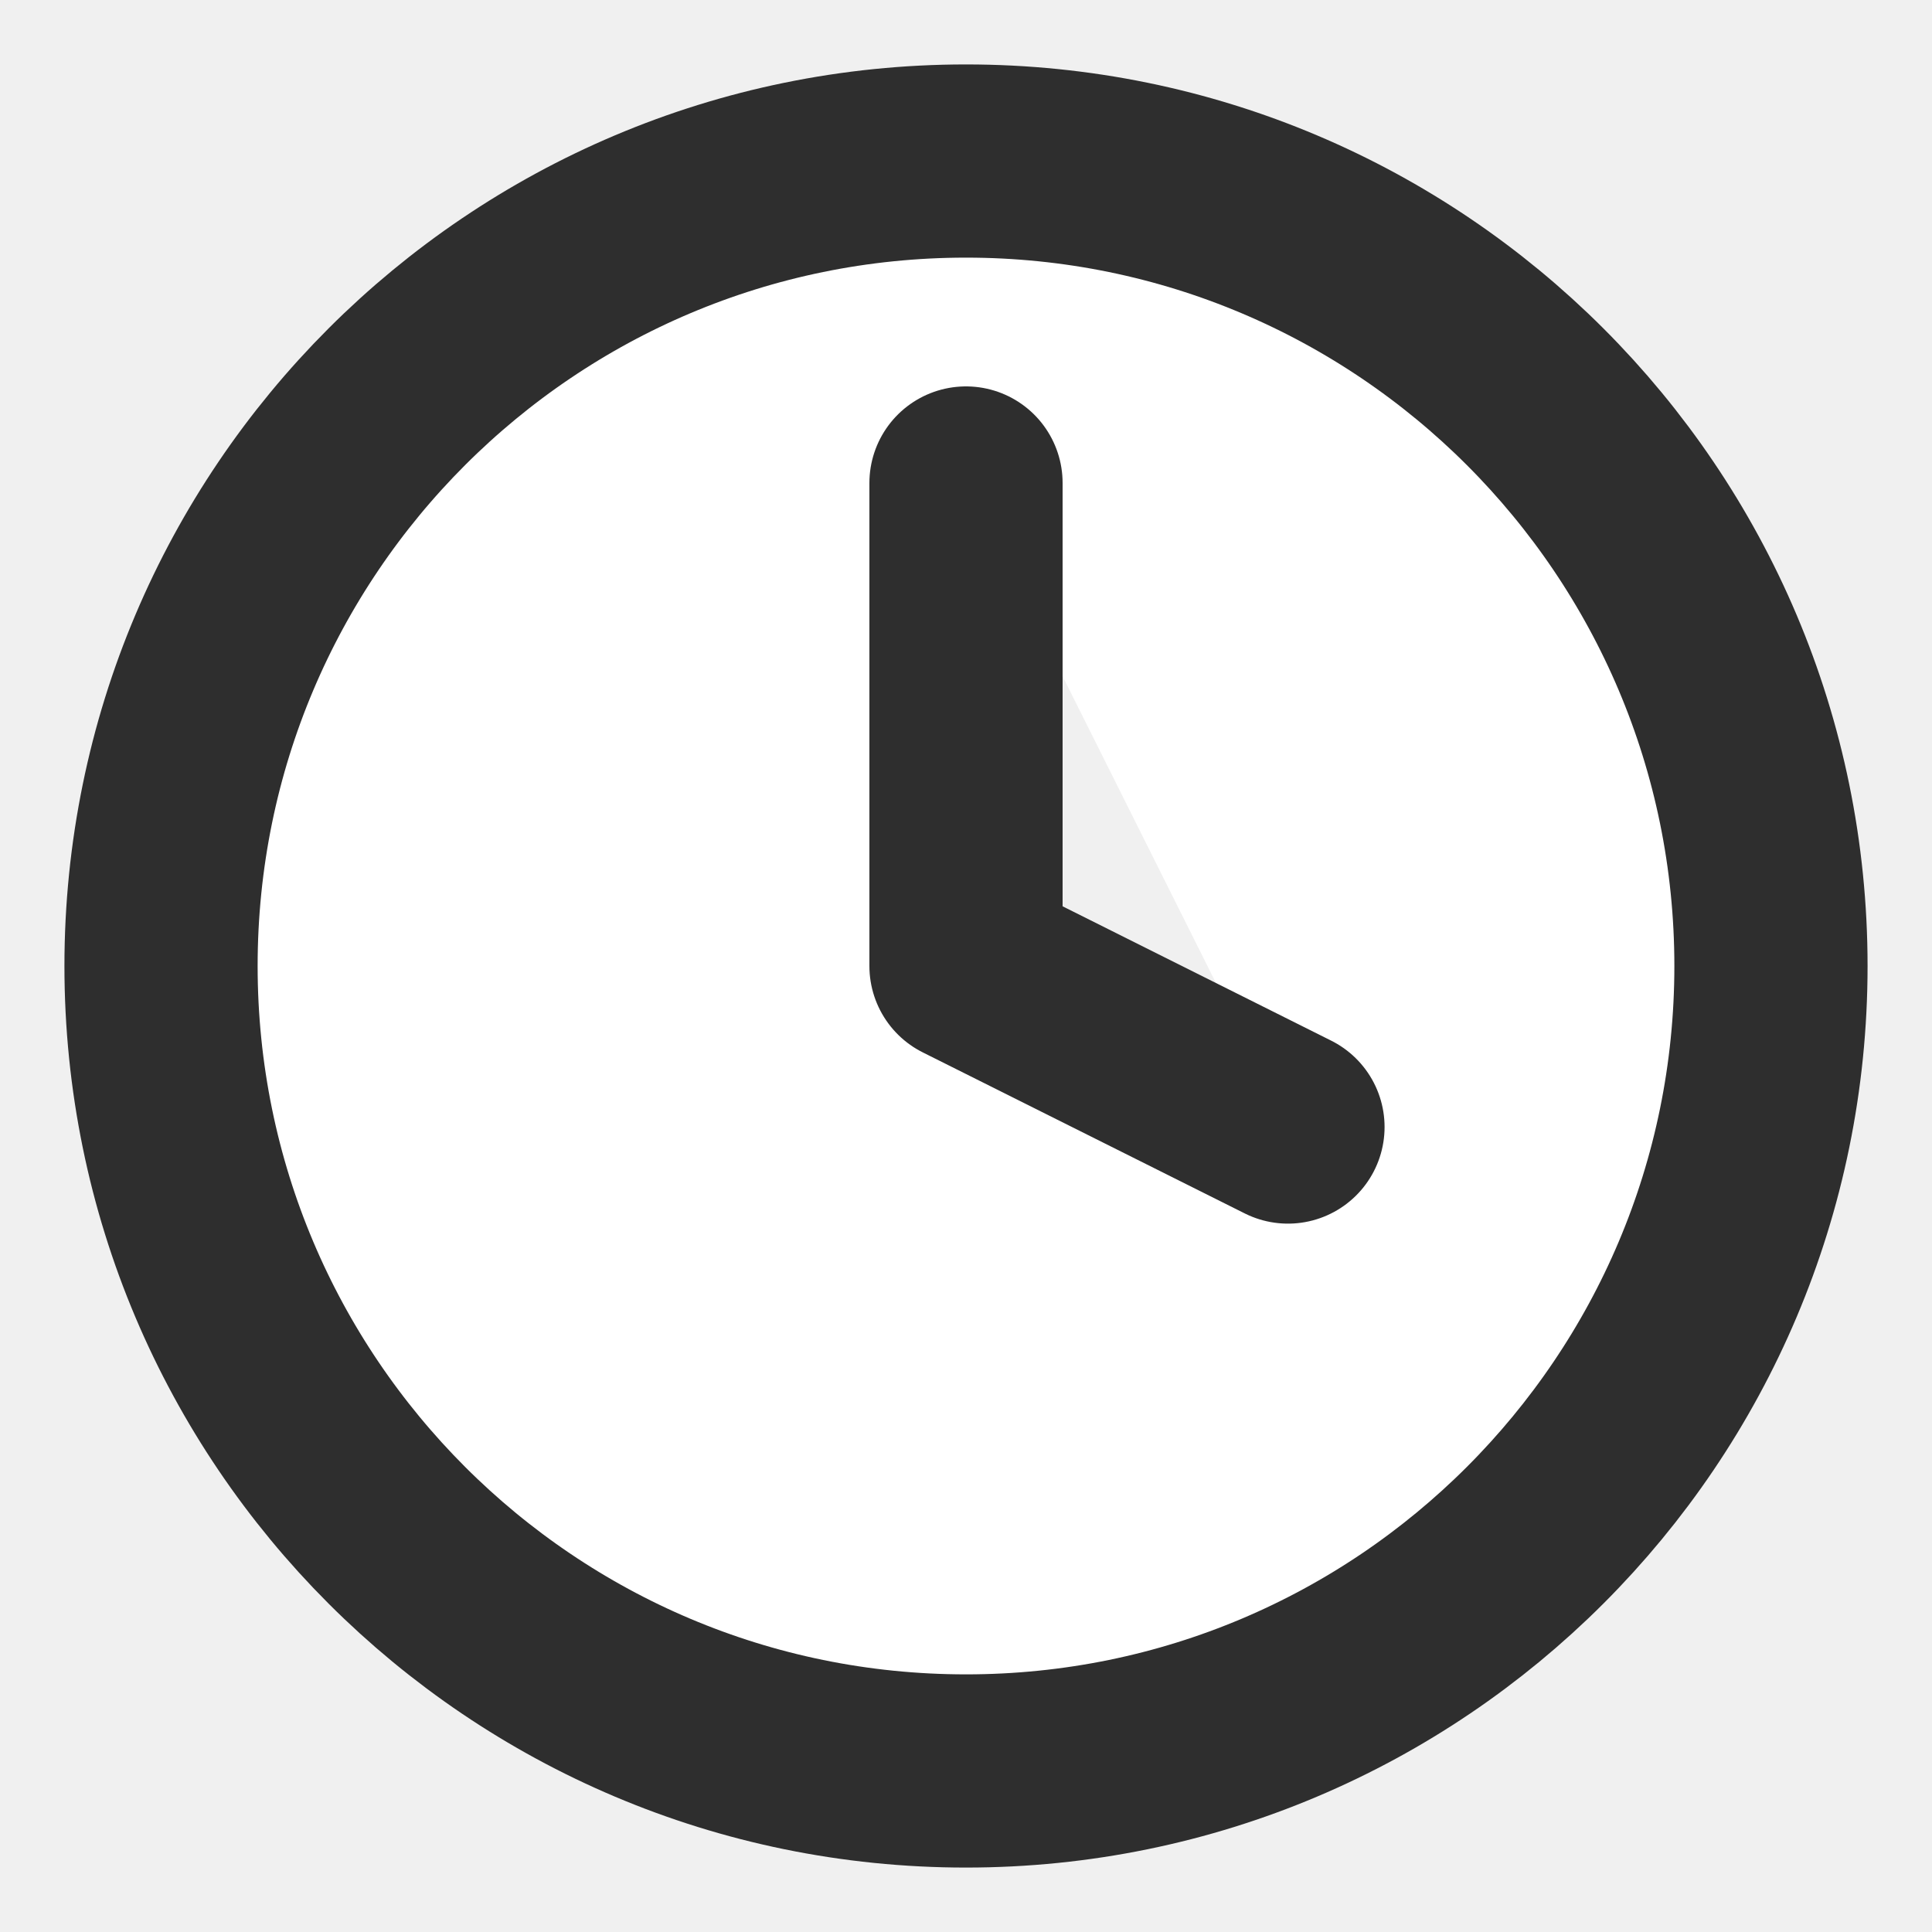
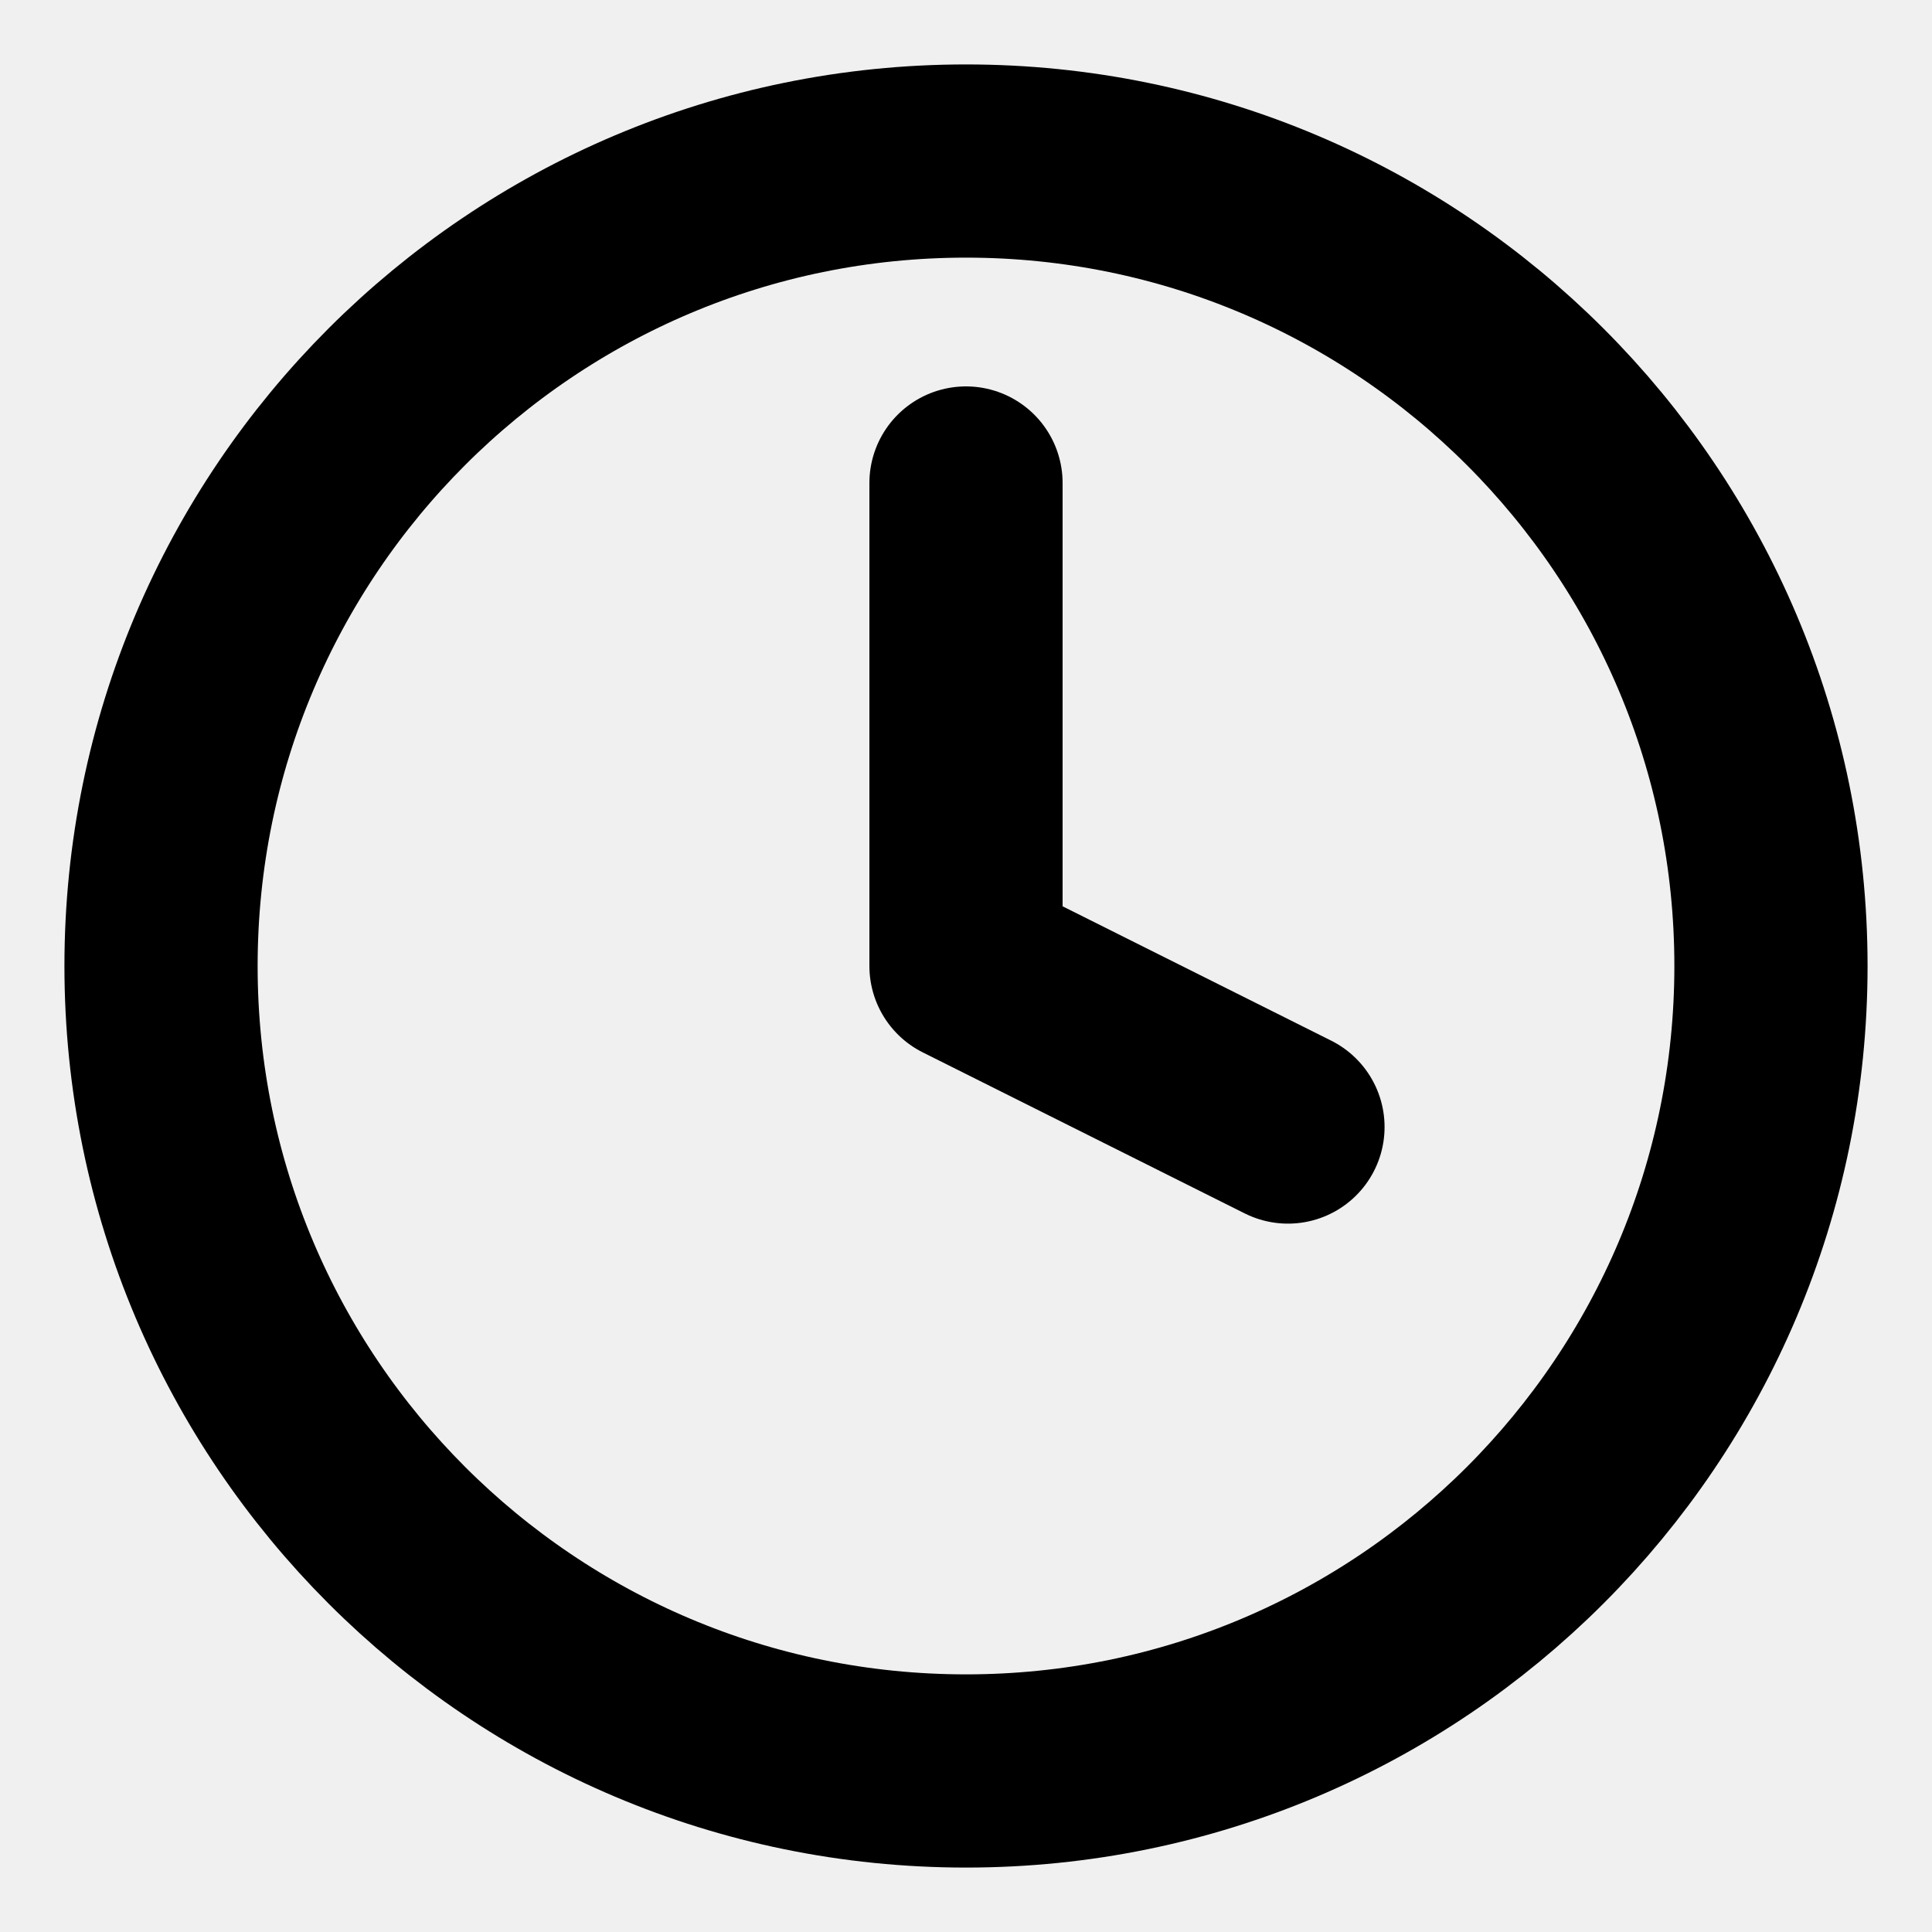
- <svg xmlns="http://www.w3.org/2000/svg" fill="none" height="20" viewBox="0 0 20 20" width="20">
+ <svg xmlns="http://www.w3.org/2000/svg" width="20" height="20" viewBox="0 0 20 20" fill="none">
  <g clip-path="url(#clip0_25_1086)">
-     <path d="M10 5V10L13.333 11.667M18.333 10C18.333 14.602 14.602 18.333 10 18.333C5.397 18.333 1.667 14.602 1.667 10C1.667 5.398 5.397 1.667 10 1.667C14.602 1.667 18.333 5.398 18.333 10Z" fill="white" stroke="#2E2E2E" stroke-linecap="round" stroke-linejoin="round" stroke-width="2" />
+     <path d="M10 5V10L13.333 11.667M18.333 10C18.333 14.602 14.602 18.333 10 18.333C5.397 18.333 1.667 14.602 1.667 10C1.667 5.398 5.397 1.667 10 1.667C14.602 1.667 18.333 5.398 18.333 10Z" stroke="currentColor" stroke-width="2" stroke-linecap="round" stroke-linejoin="round" />
  </g>
  <defs>
    <clipPath id="clip0_25_1086">
-       <rect fill="white" height="20" width="20" />
+       <rect width="20" height="20" fill="white" />
    </clipPath>
  </defs>
</svg>
